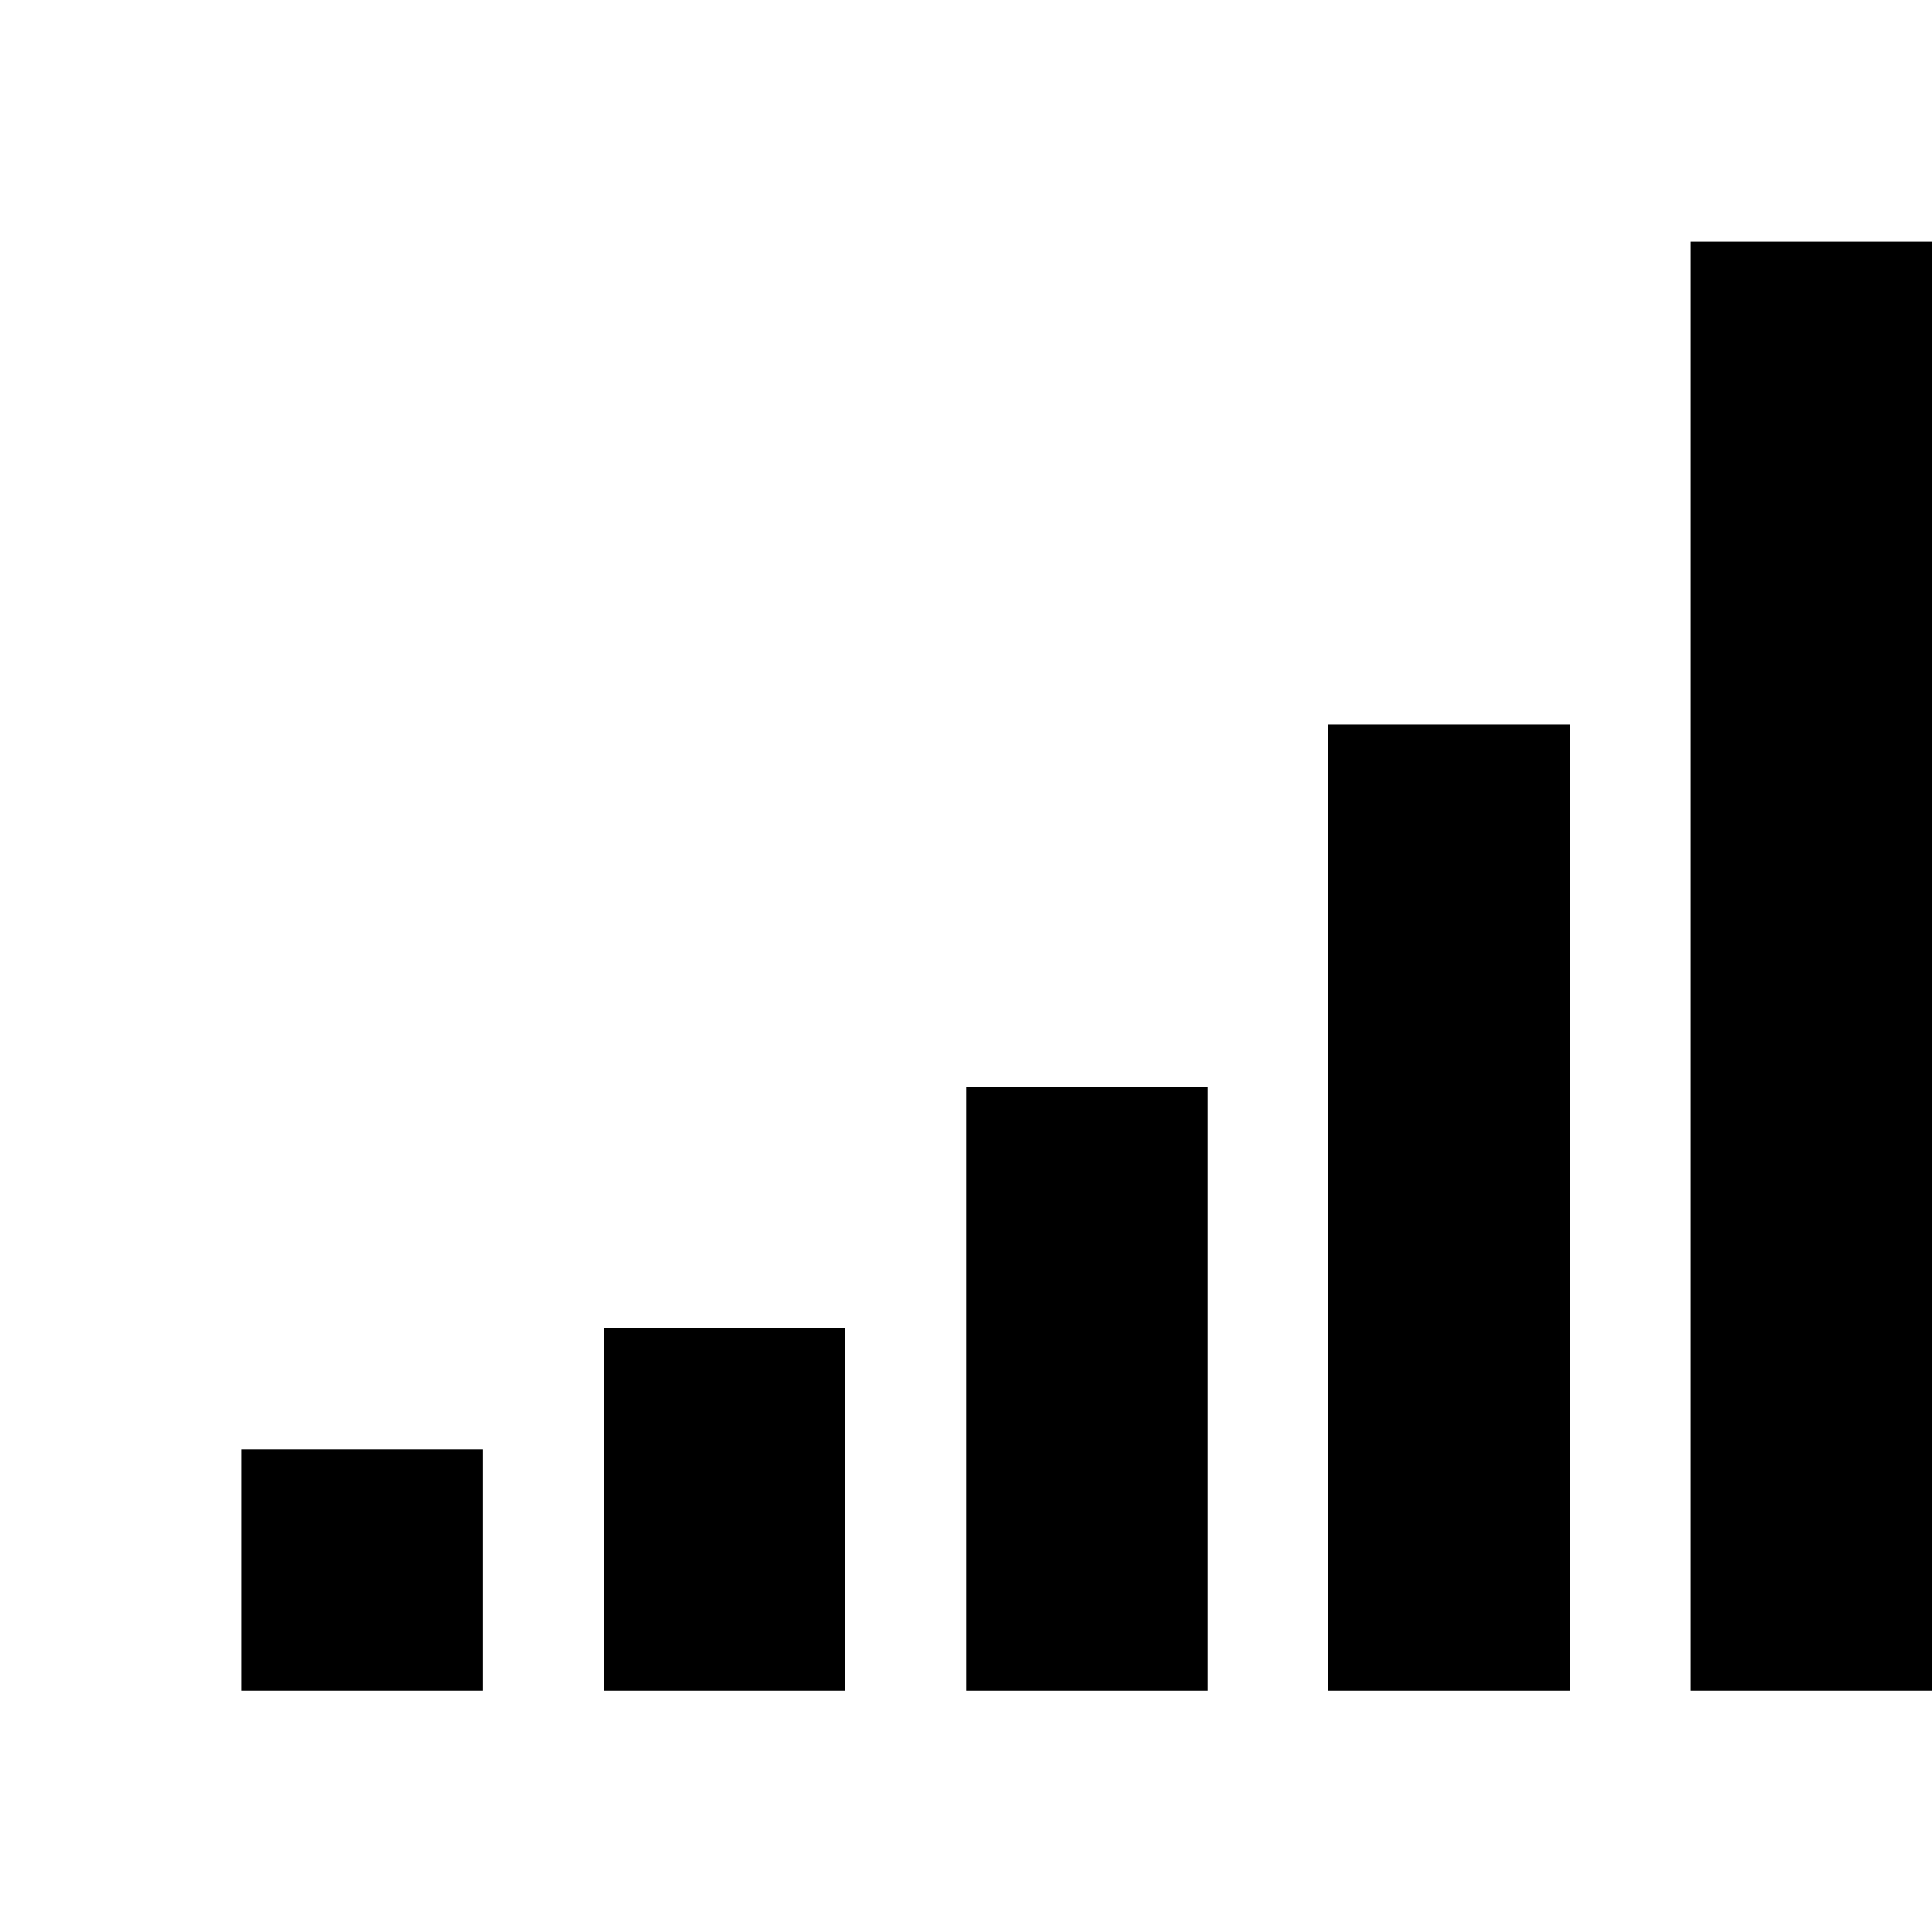
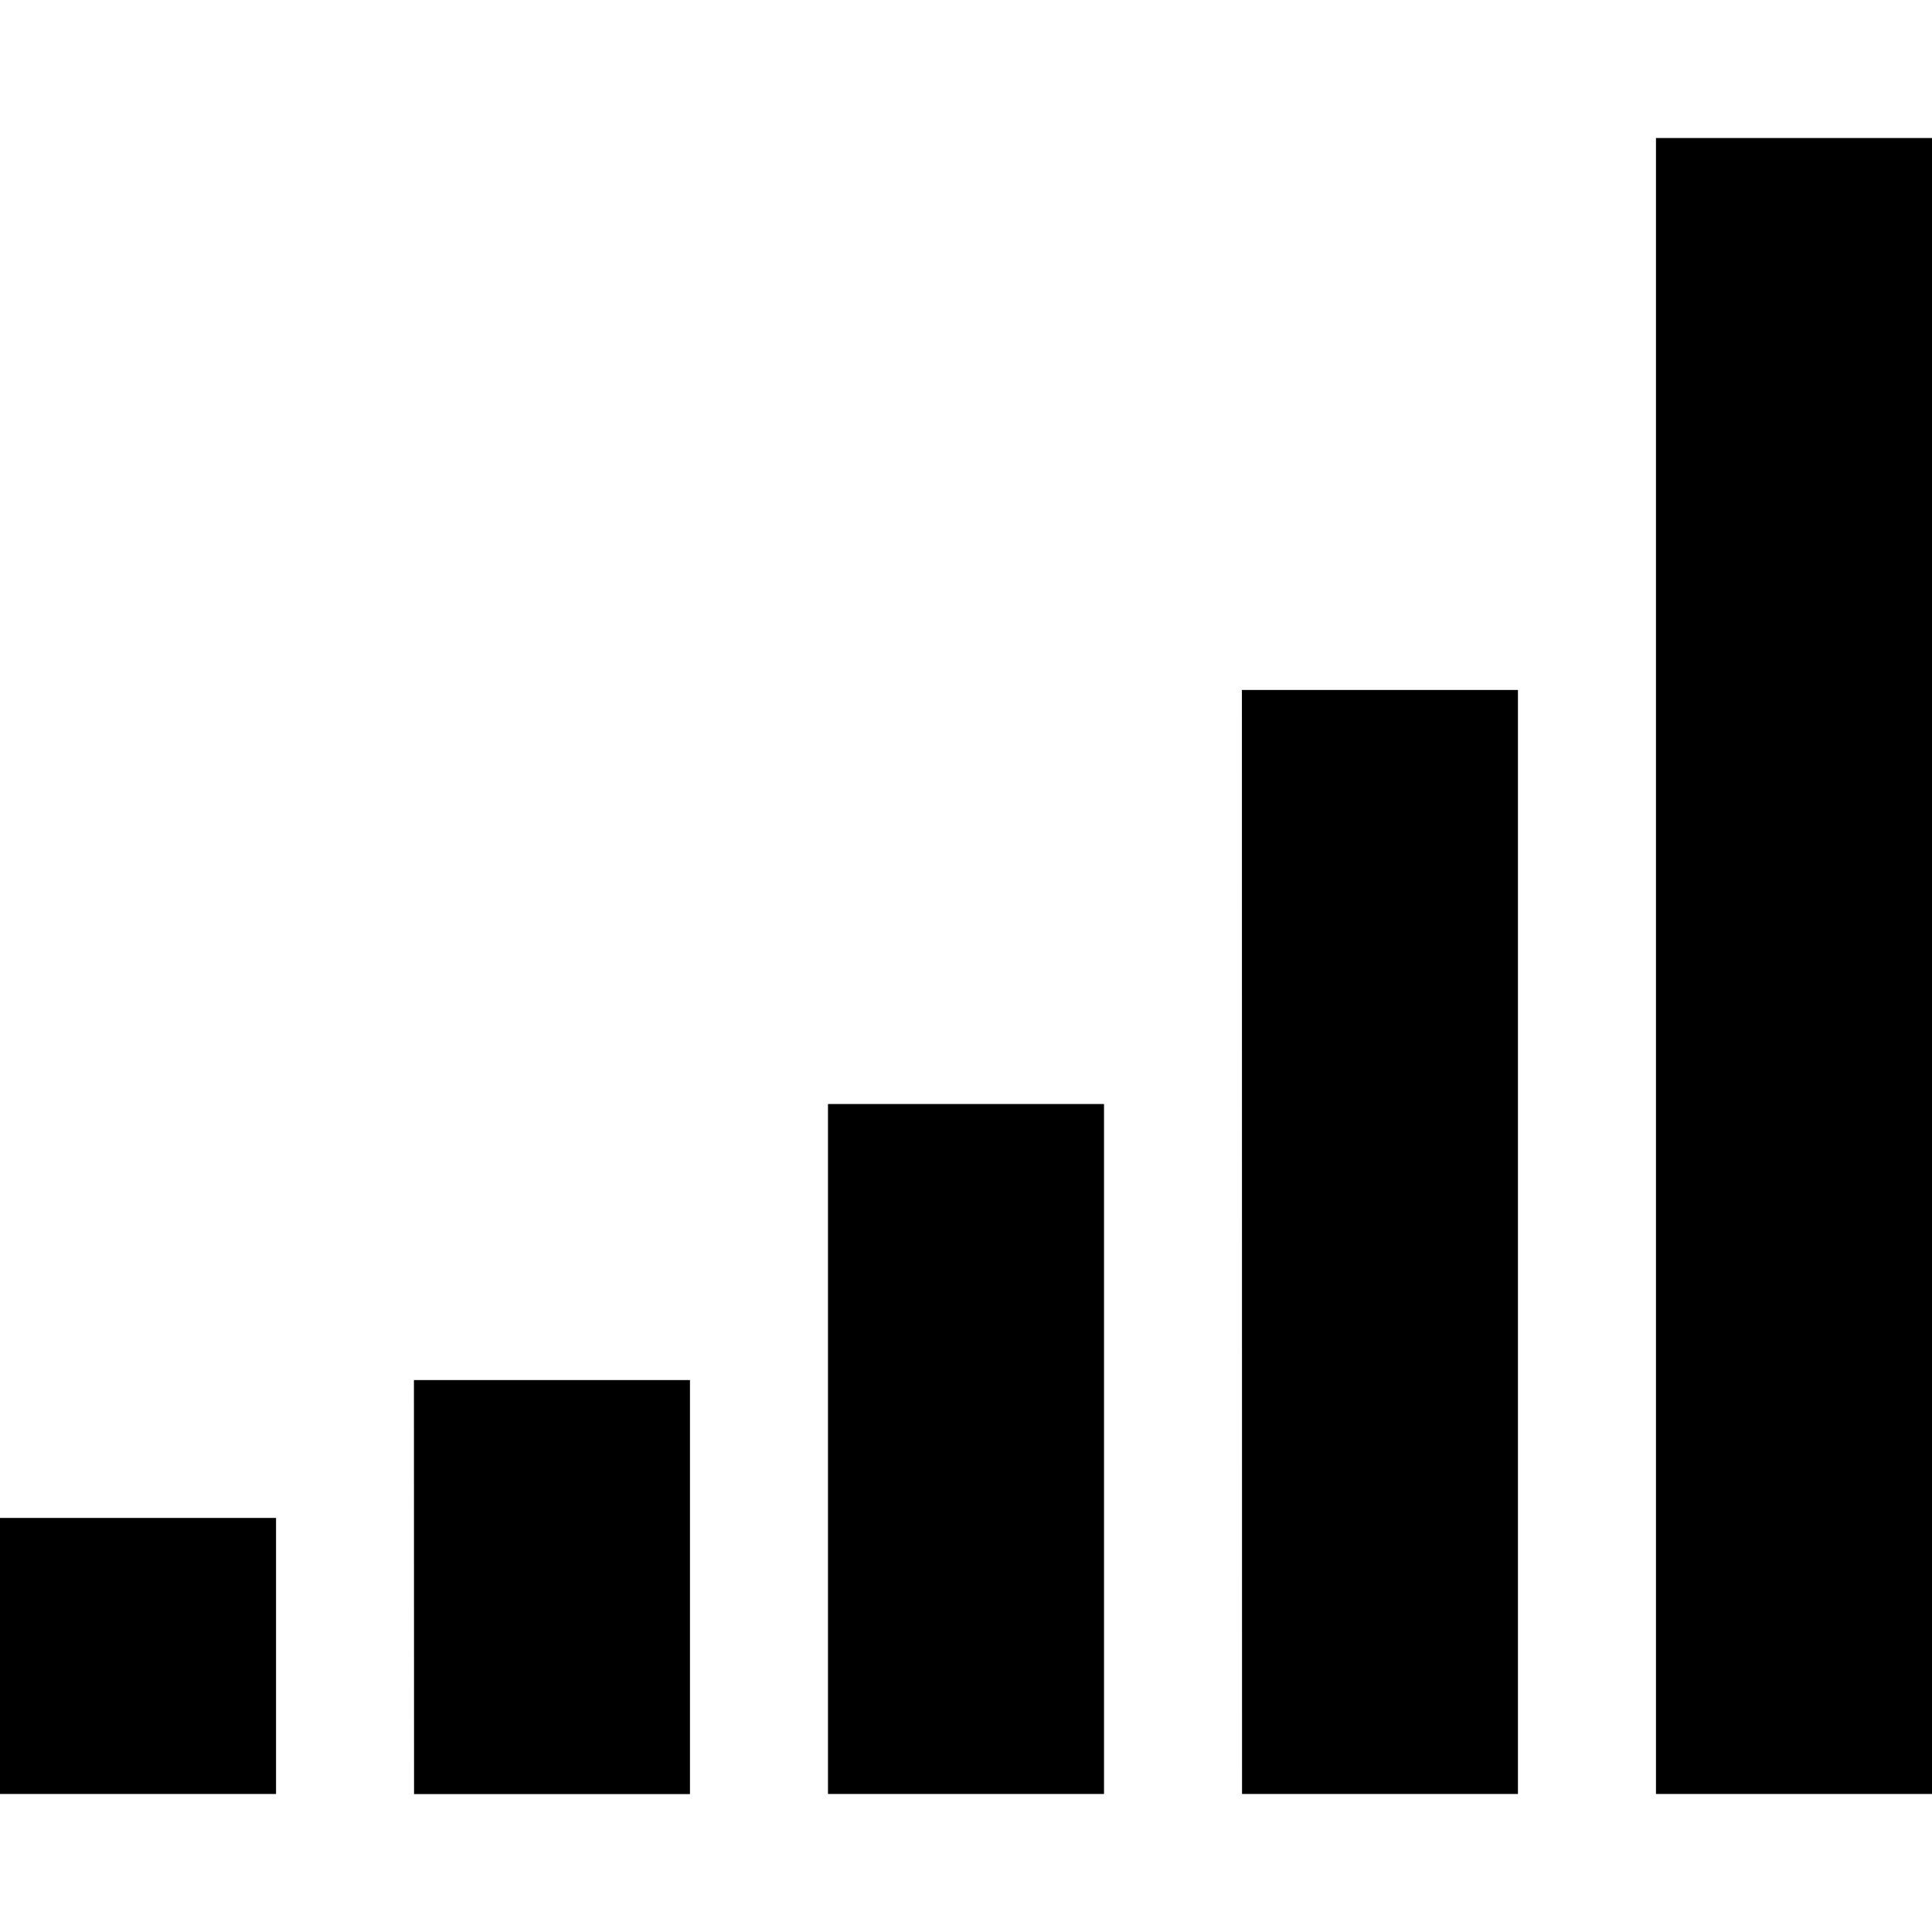
- <svg xmlns="http://www.w3.org/2000/svg" width="16" height="16" viewBox="0 0 4.233 4.233" version="1.1" id="svg8">
-   <defs id="defs2" />
-   <g id="layer1" transform="translate(0,-292.7667)">
-     <rect style="opacity:1;fill-opacity:1;stroke:none;stroke-width:0.07" id="rect10" width="0.529" height="0.529" x="0.529" y="295.942" />
-     <rect style="opacity:1;fill-opacity:1;stroke:none;stroke-width:0.07" id="rect12" width="0.529" height="0.794" x="1.323" y="295.677" />
-     <rect style="opacity:1;fill-opacity:1;stroke:none;stroke-width:0.07" id="rect14" width="0.529" height="1.323" x="2.117" y="295.148" />
-     <rect style="opacity:1;fill-opacity:1;stroke:none;stroke-width:0.07" id="rect16" width="0.529" height="2.117" x="2.91" y="294.354" />
-     <rect style="opacity:1;fill-opacity:1;stroke:none;stroke-width:0.07" id="rect18" width="0.529" height="3.175" x="3.704" y="293.296" />
-   </g>
+ <svg xmlns="http://www.w3.org/2000/svg" version="1.1" id="nav_conncheck" viewBox="0 0 16 16">
+   <path d="M 13.714,1.143 H 16 v 13.714 h -2.286 z m -3.429,4.571 h 2.286 v 9.143 H 10.286         Z M 6.857,9.143 H 9.143 v 5.714 H 6.857 Z m -3.429,2.286 h 2.286 v 3.429         H 3.429 Z M -9e-8,12.571 H 2.286 v 2.286 H -9e-8 Z" />
</svg>
